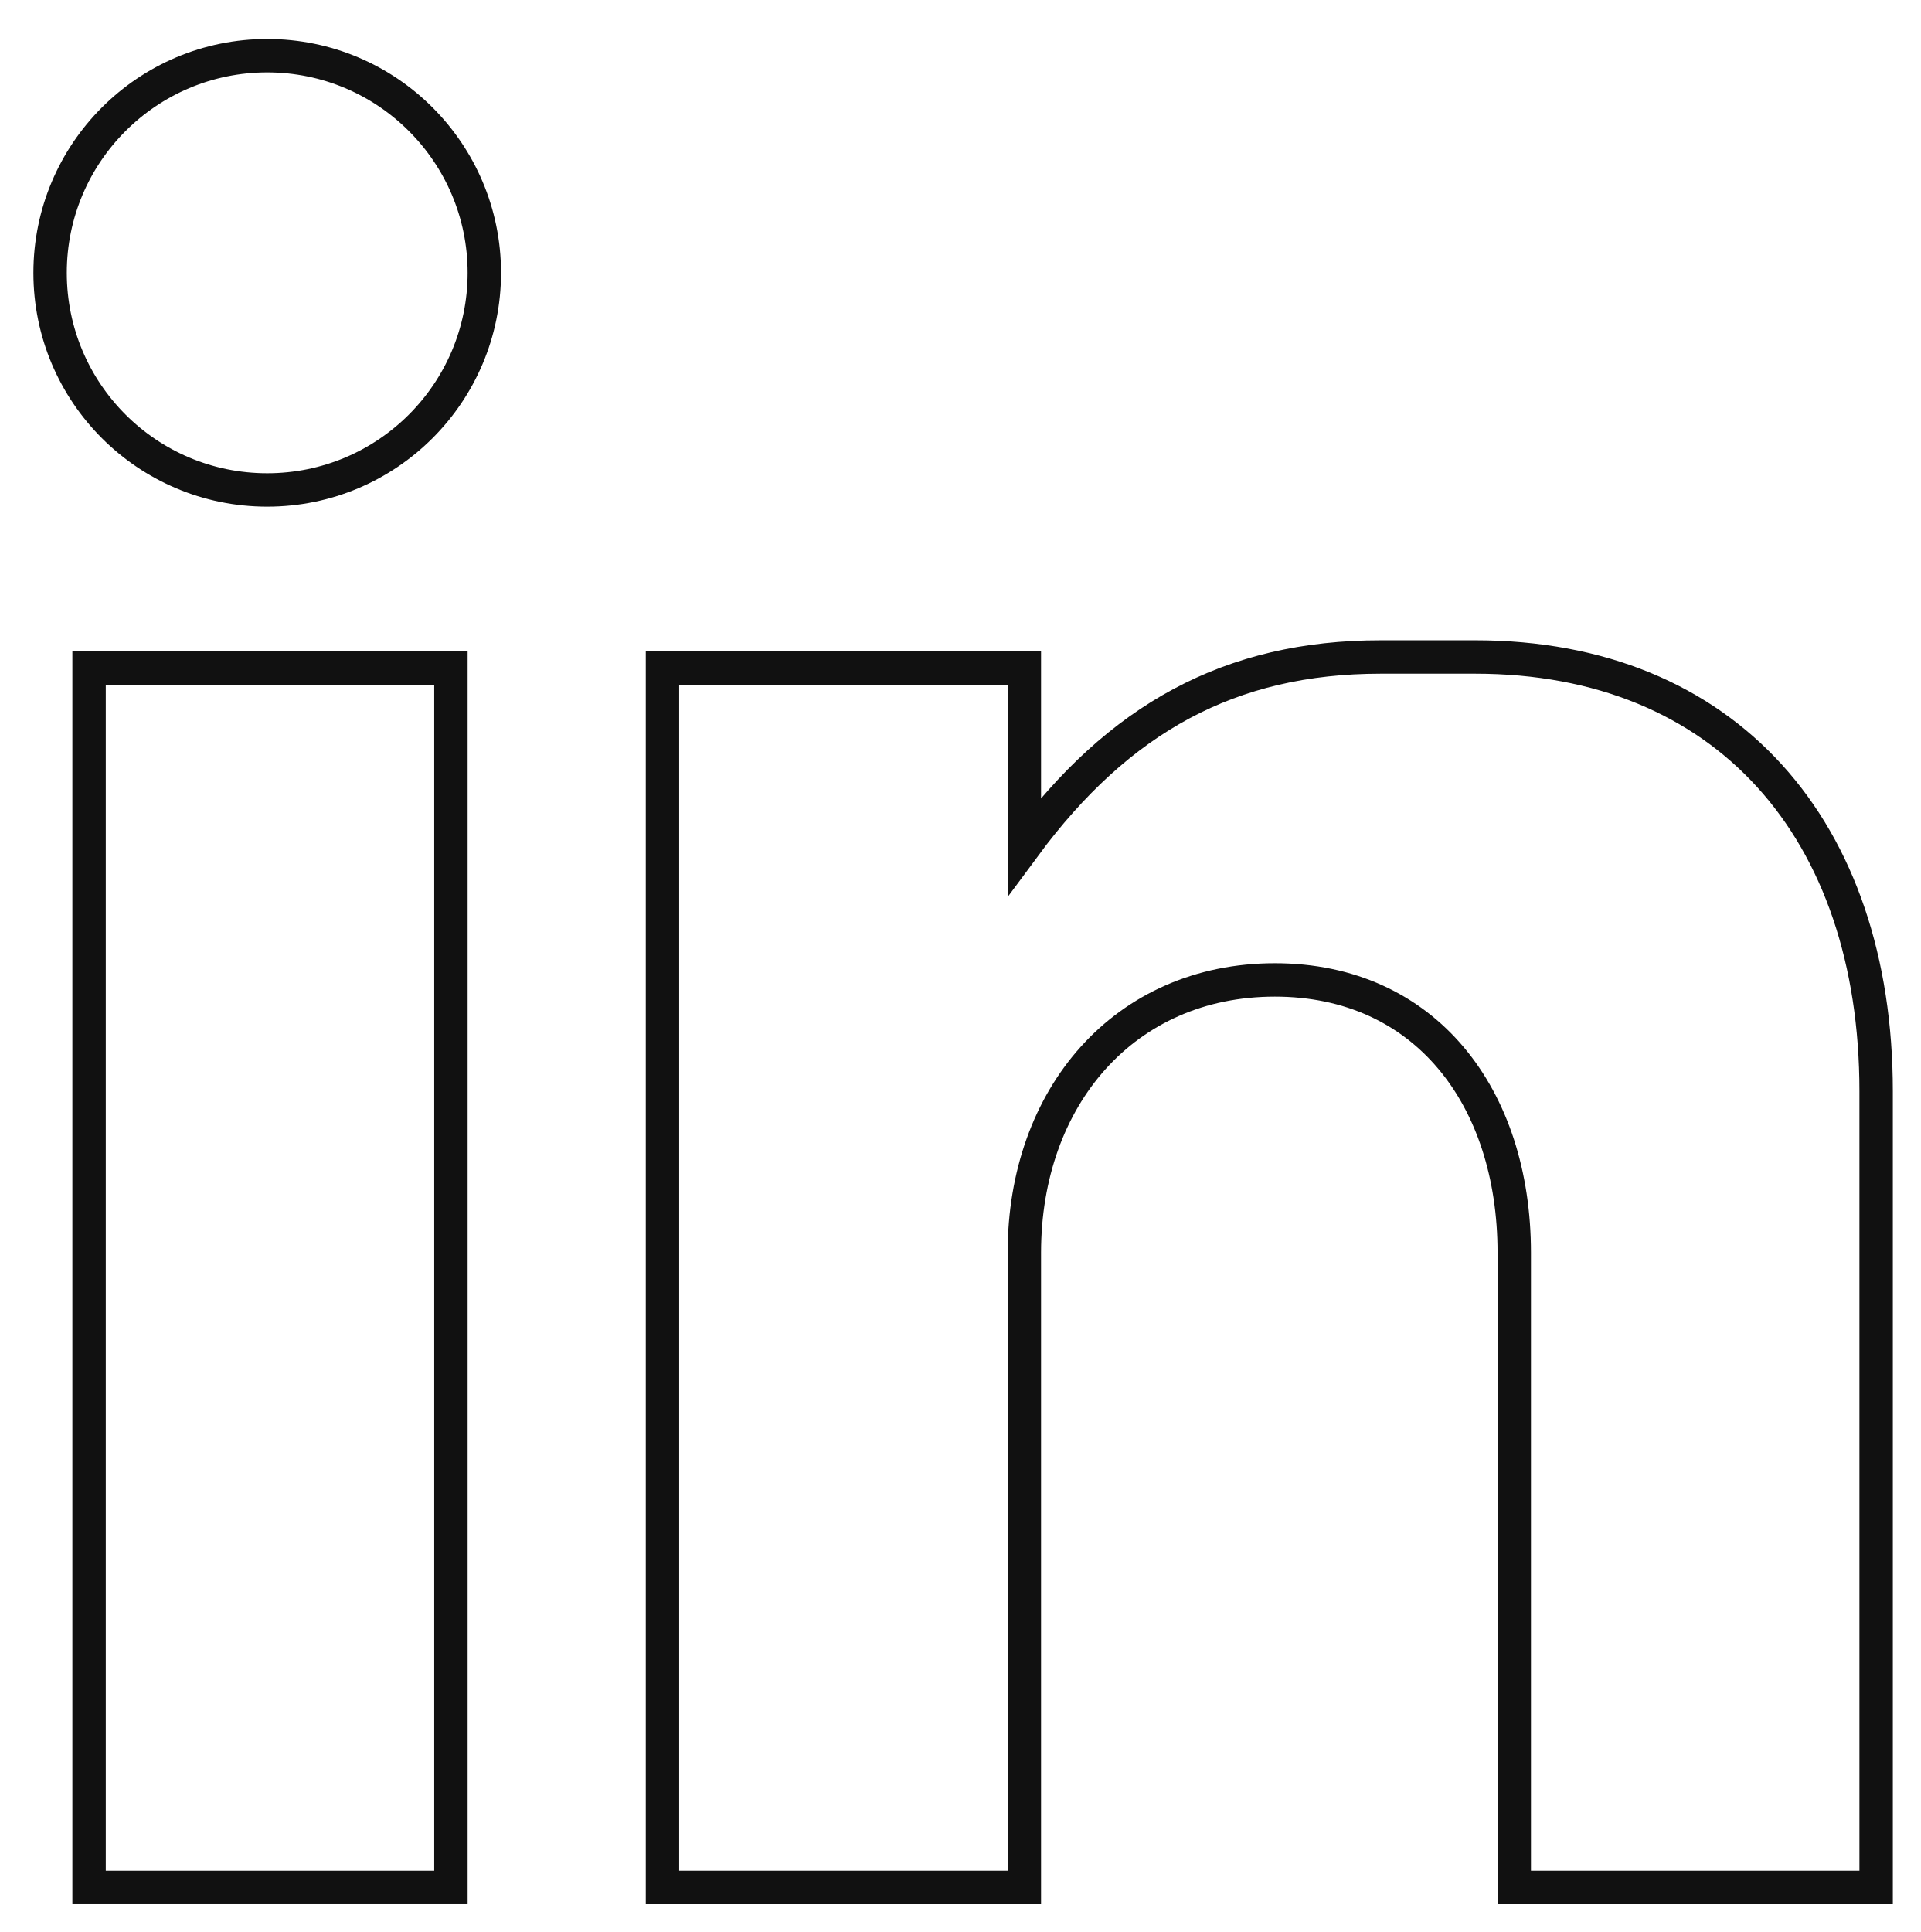
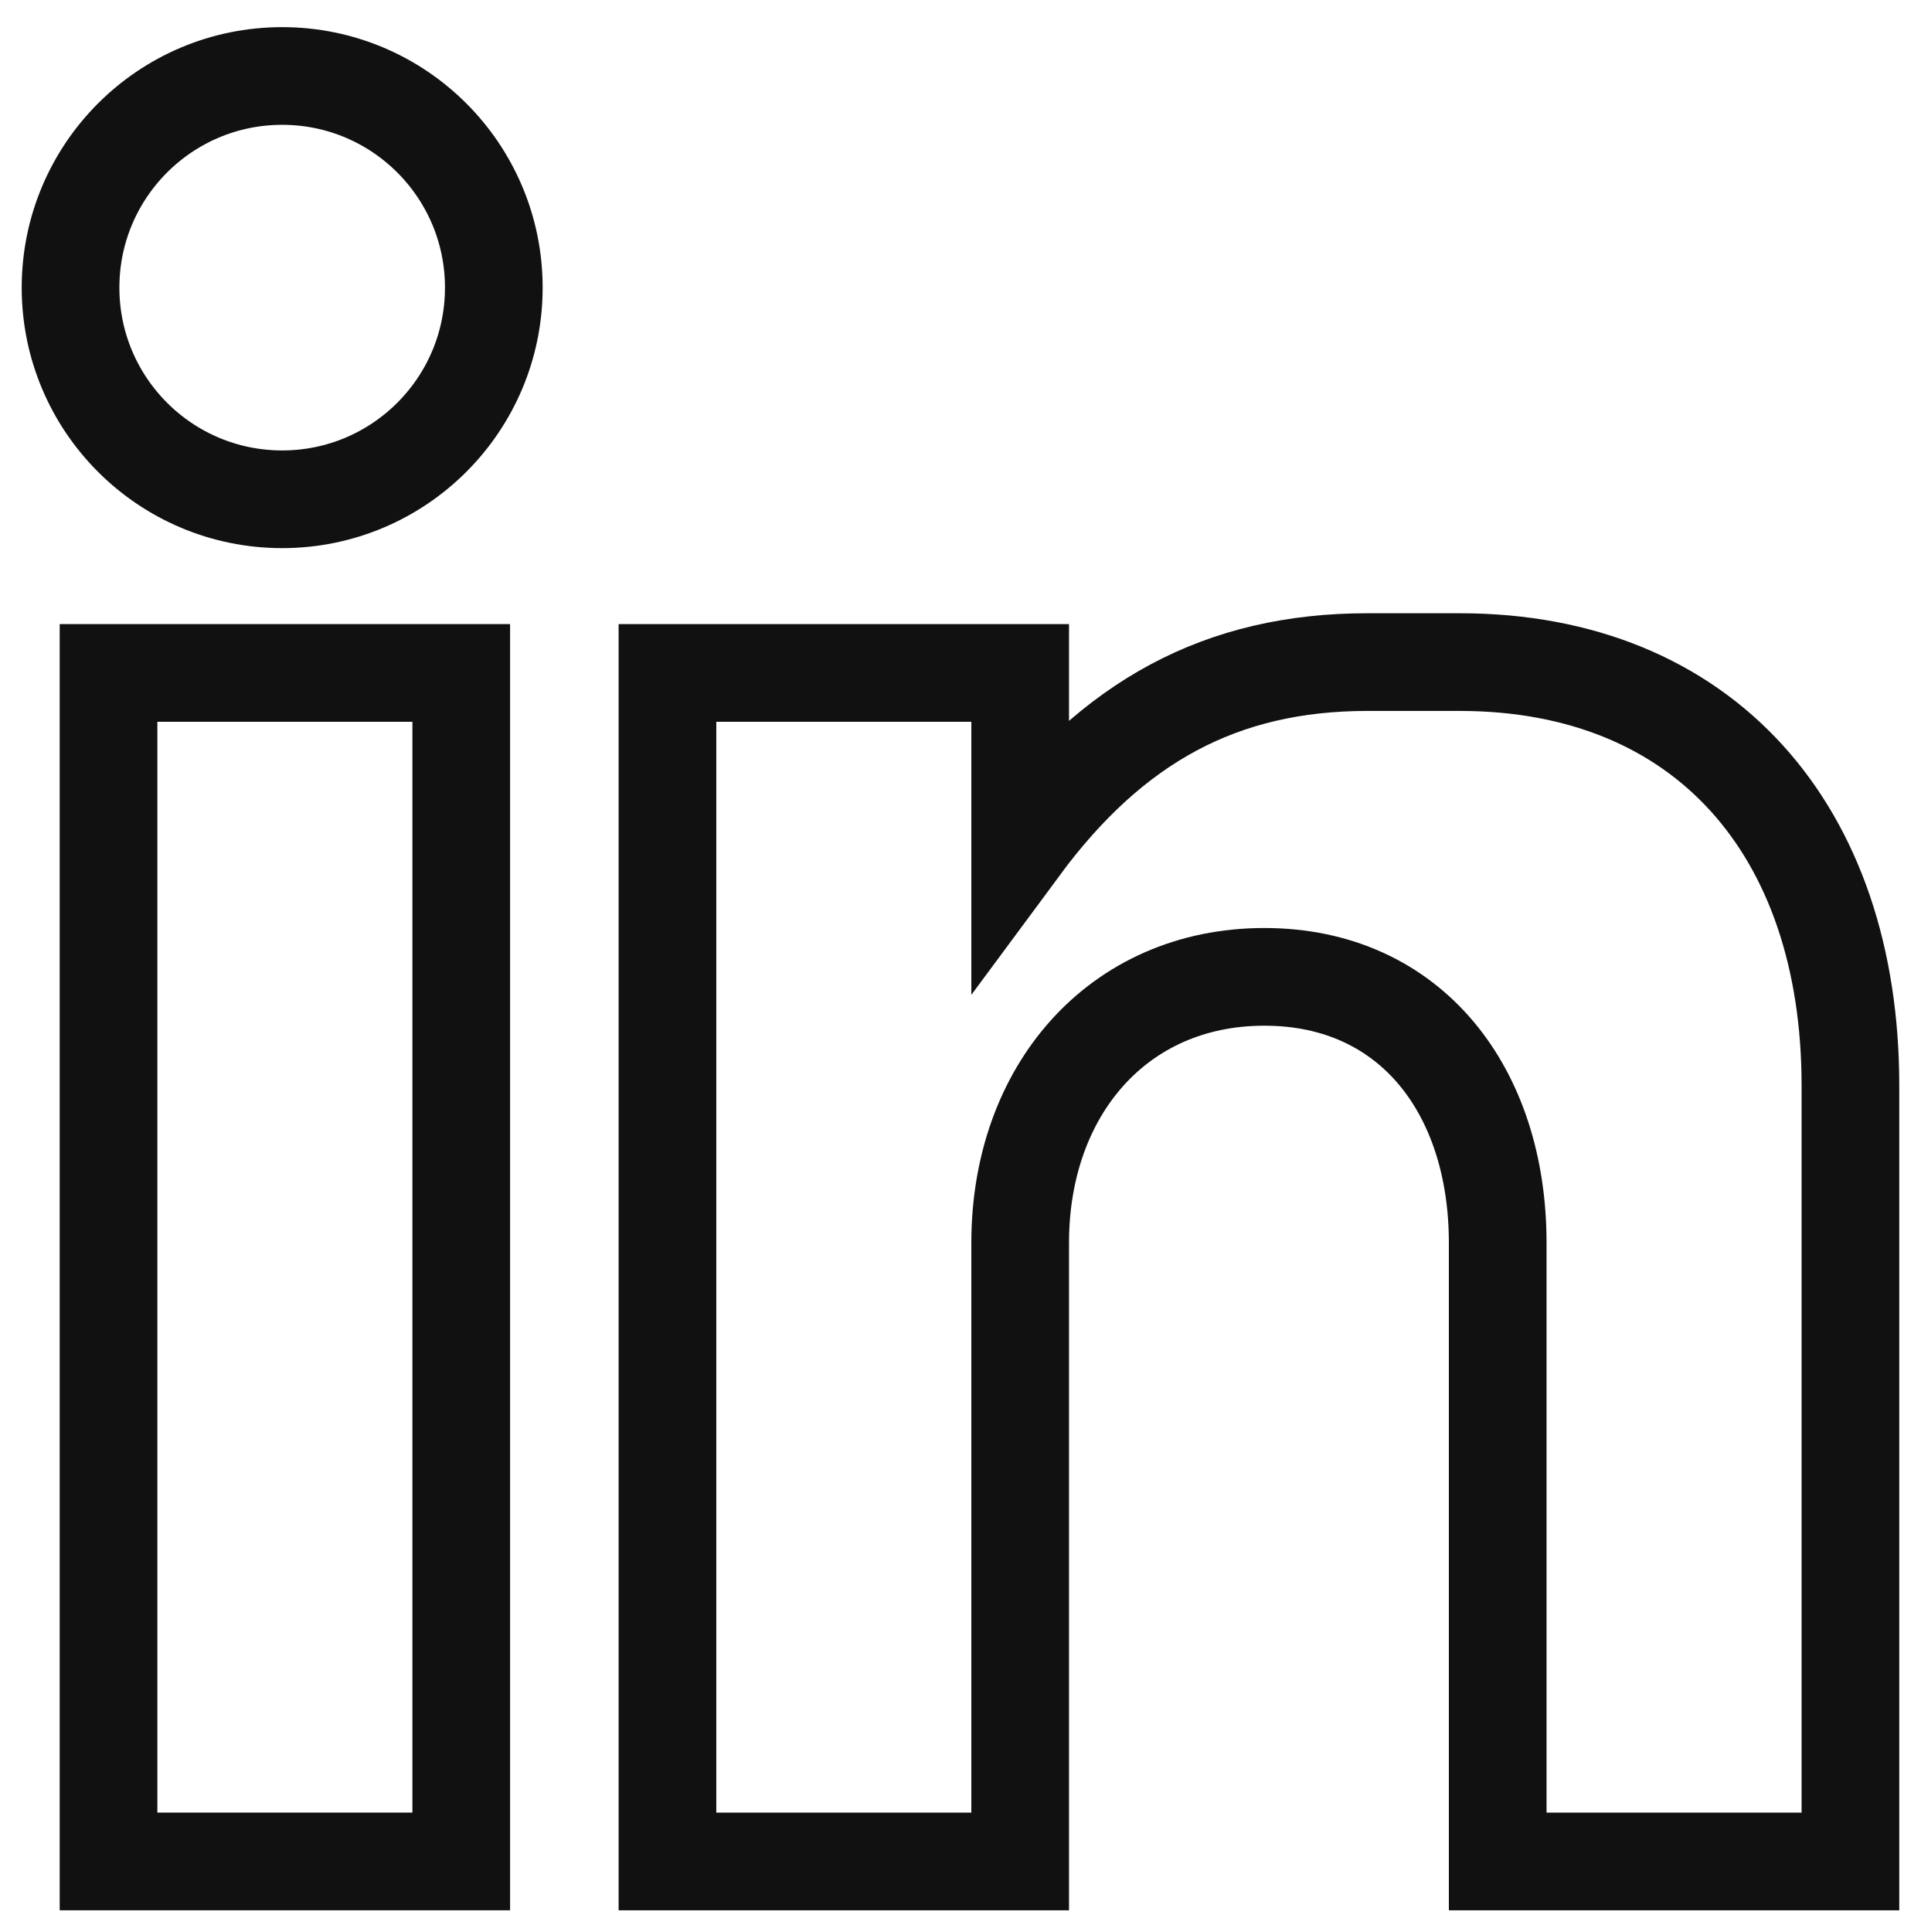
- <svg xmlns="http://www.w3.org/2000/svg" viewBox="38 28 345 347" role="img" aria-labelledby="linkedin-title">
-   <g fill="none" stroke="#111" stroke-width="6" stroke-linejoin="miter">
+ <svg xmlns="http://www.w3.org/2000/svg" viewBox="34 24 354 356" role="img" aria-labelledby="linkedin-title">
+   <g fill="none" stroke="#111" stroke-width="18" stroke-linejoin="miter">
    <circle cx="86" cy="77" r="39" />
    <path d="M54 148h65v219H54z" />
    <path d="M157 148h65v32c17-23 37-34 64-34h17c45 0 72 31 72 78v143h-65V253c0-28-16-49-43-49-27 0-45 21-45 49v114h-65z" />
  </g>
</svg>
